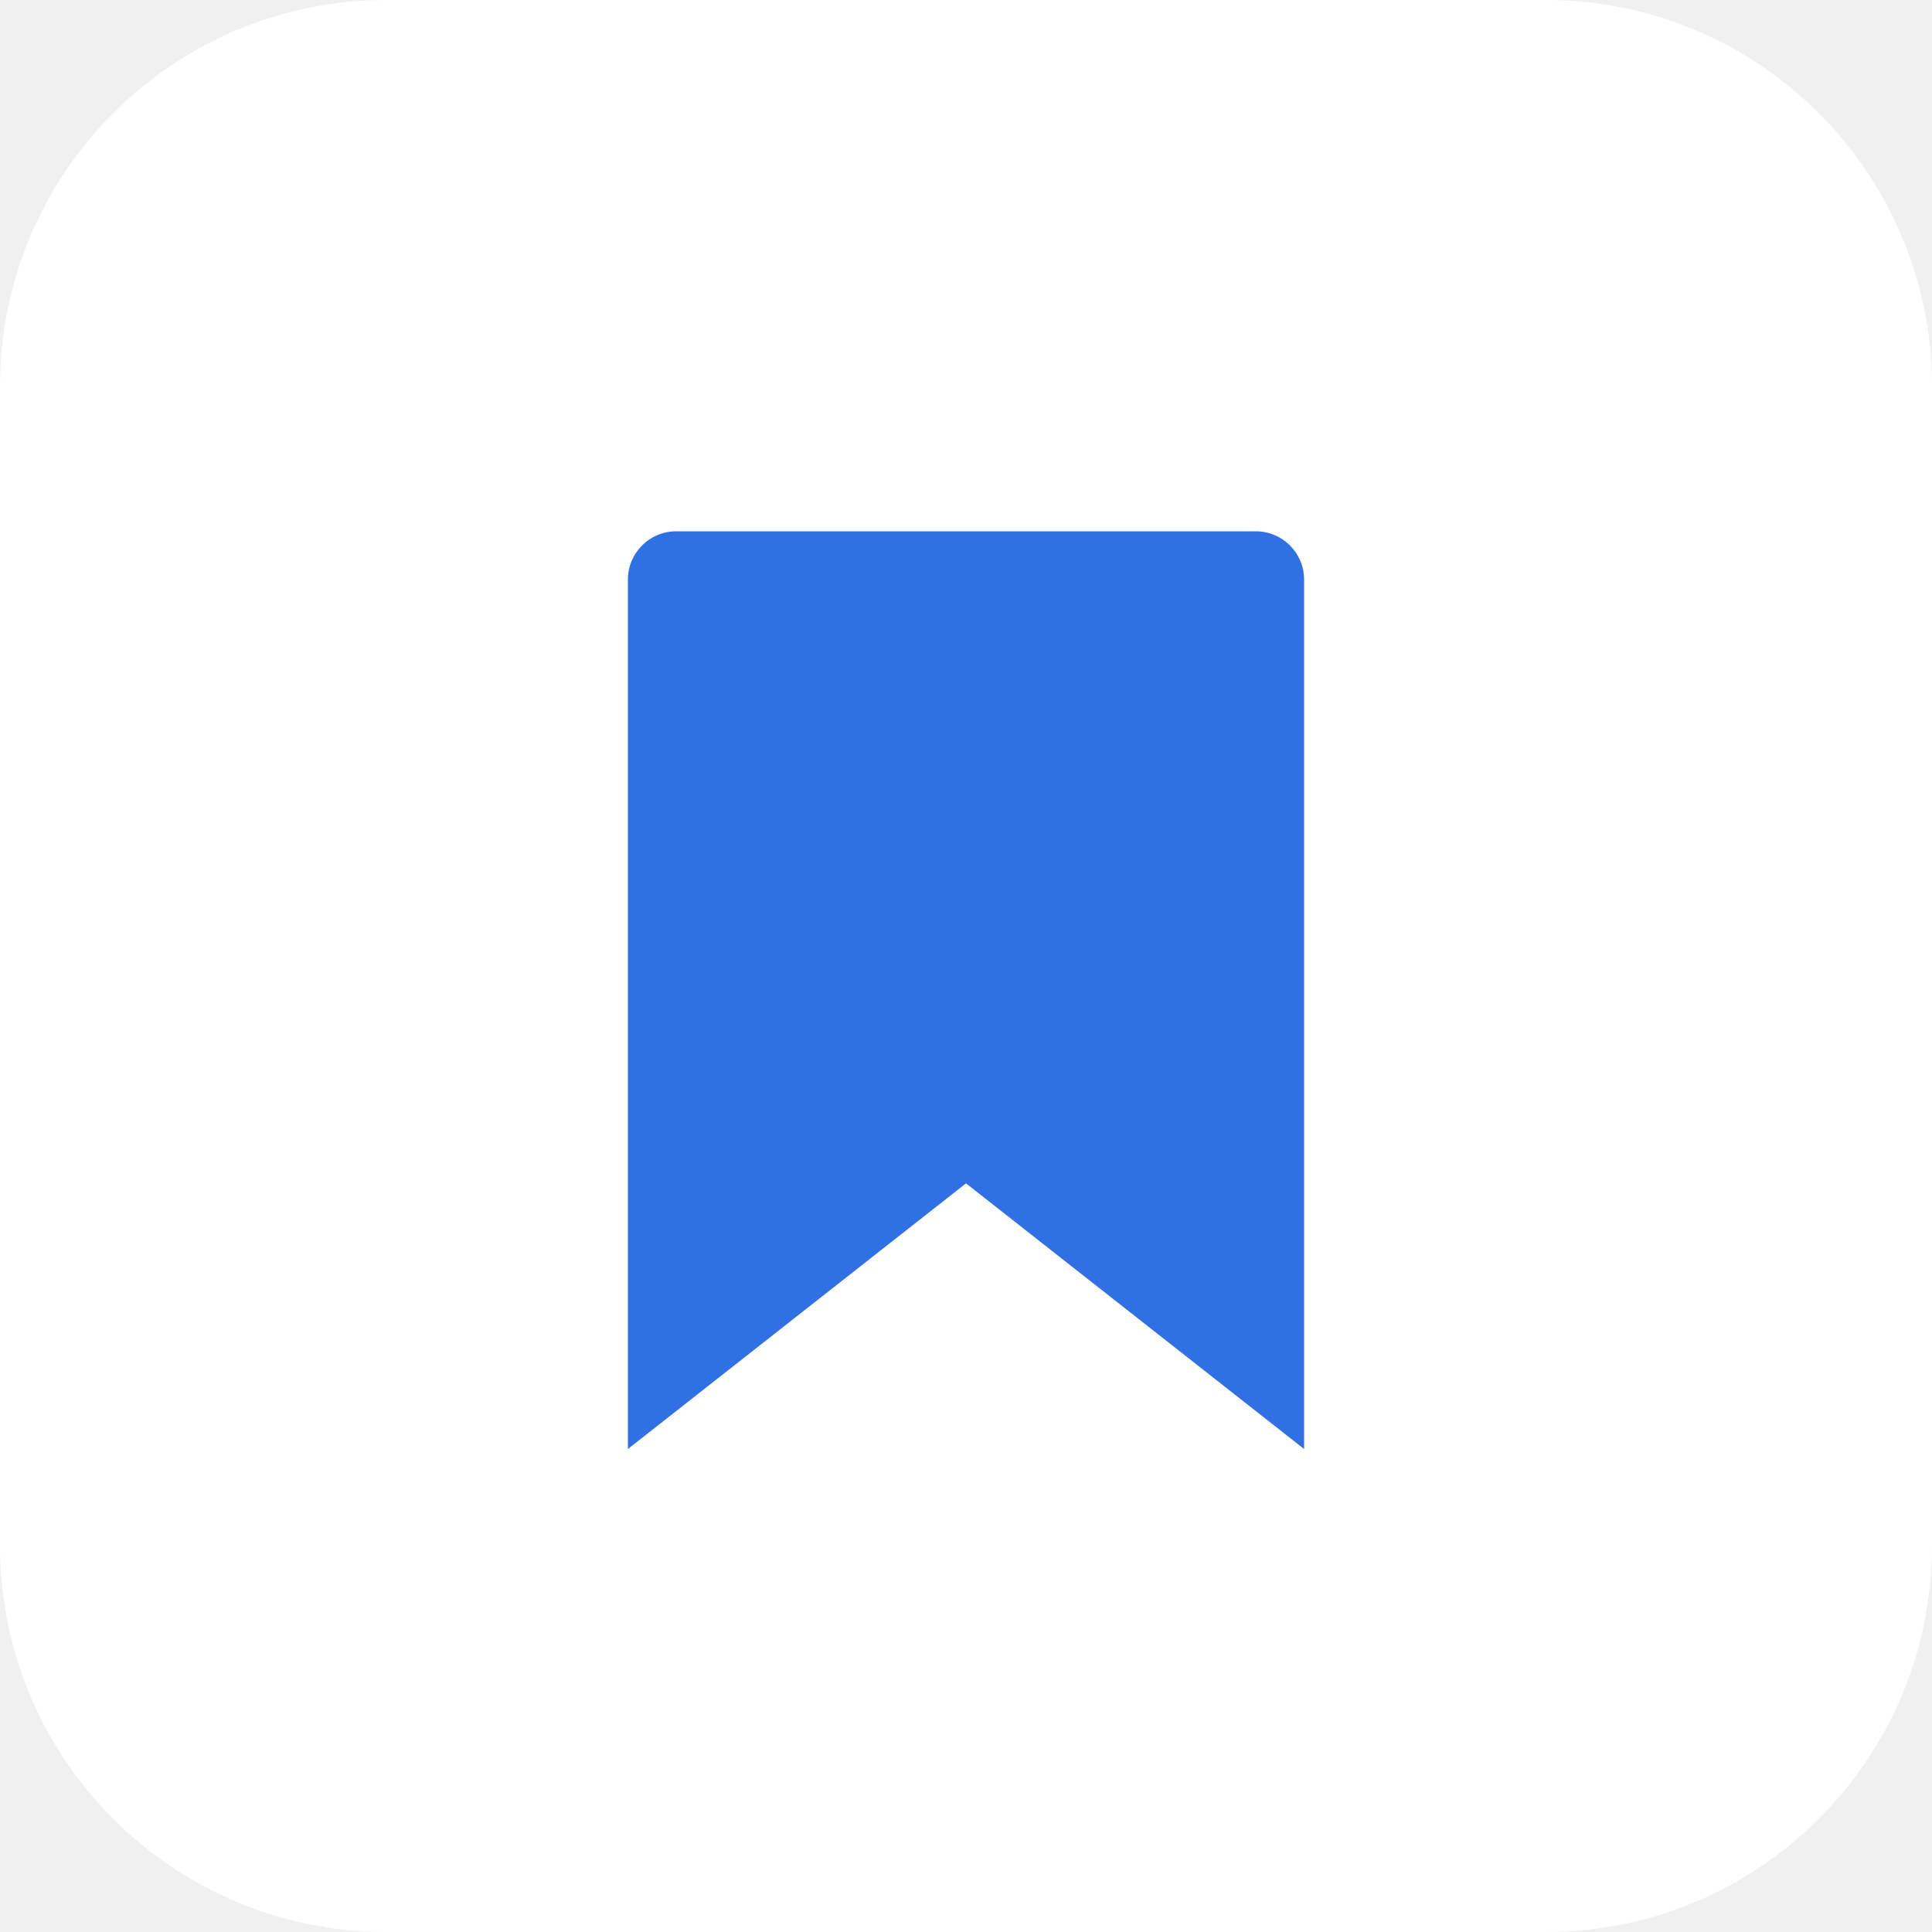
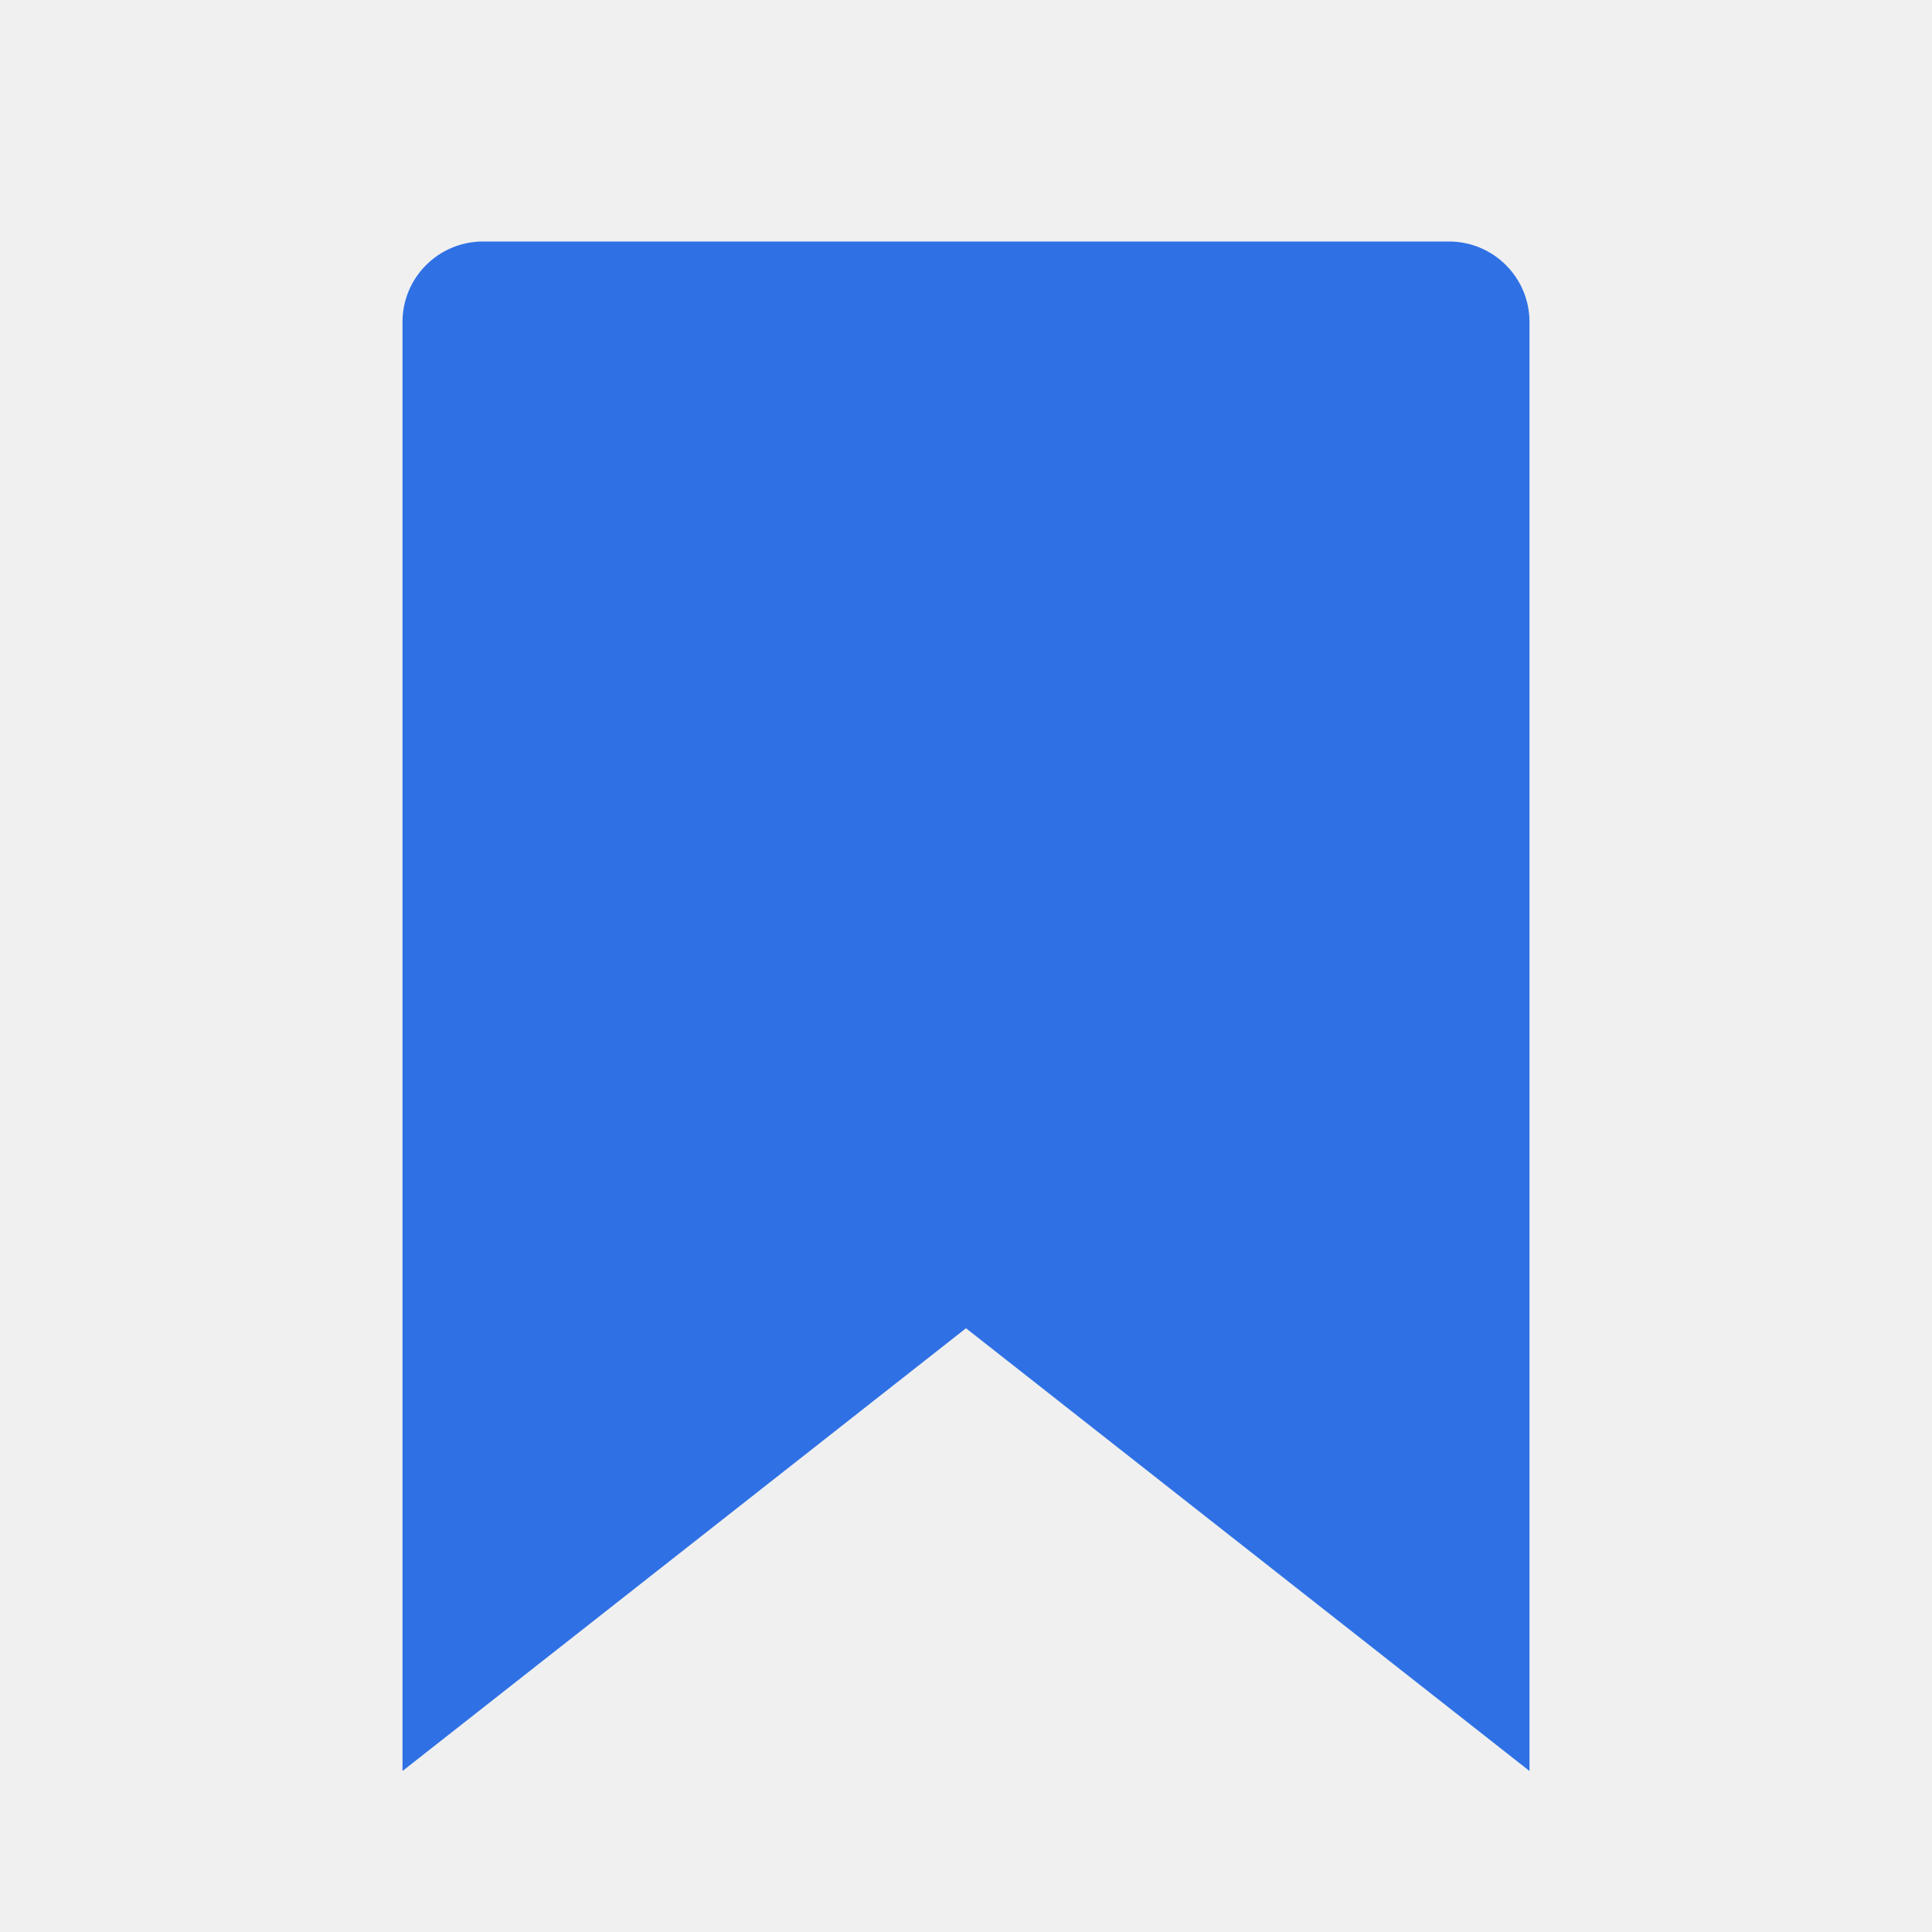
- <svg xmlns="http://www.w3.org/2000/svg" width="40" height="40" viewBox="0 0 40 40" fill="none">
-   <rect width="40" height="40" rx="8" fill="white" />
-   <path d="M13 12C13 11.448 13.448 11 14 11H26C26.552 11 27 11.448 27 12V30L20 24.5L13 30V12Z" fill="#2F71E5" />
+ <svg xmlns="http://www.w3.org/2000/svg" width="24" height="24" viewBox="0 0 24 24" fill="none">
+   <path d="M5 4C5 3.448 5.448 3 6 3H18C18.552 3 19 3.448 19 4V22L12 16.5L5 22V4Z" fill="#2F71E5" />
</svg>
